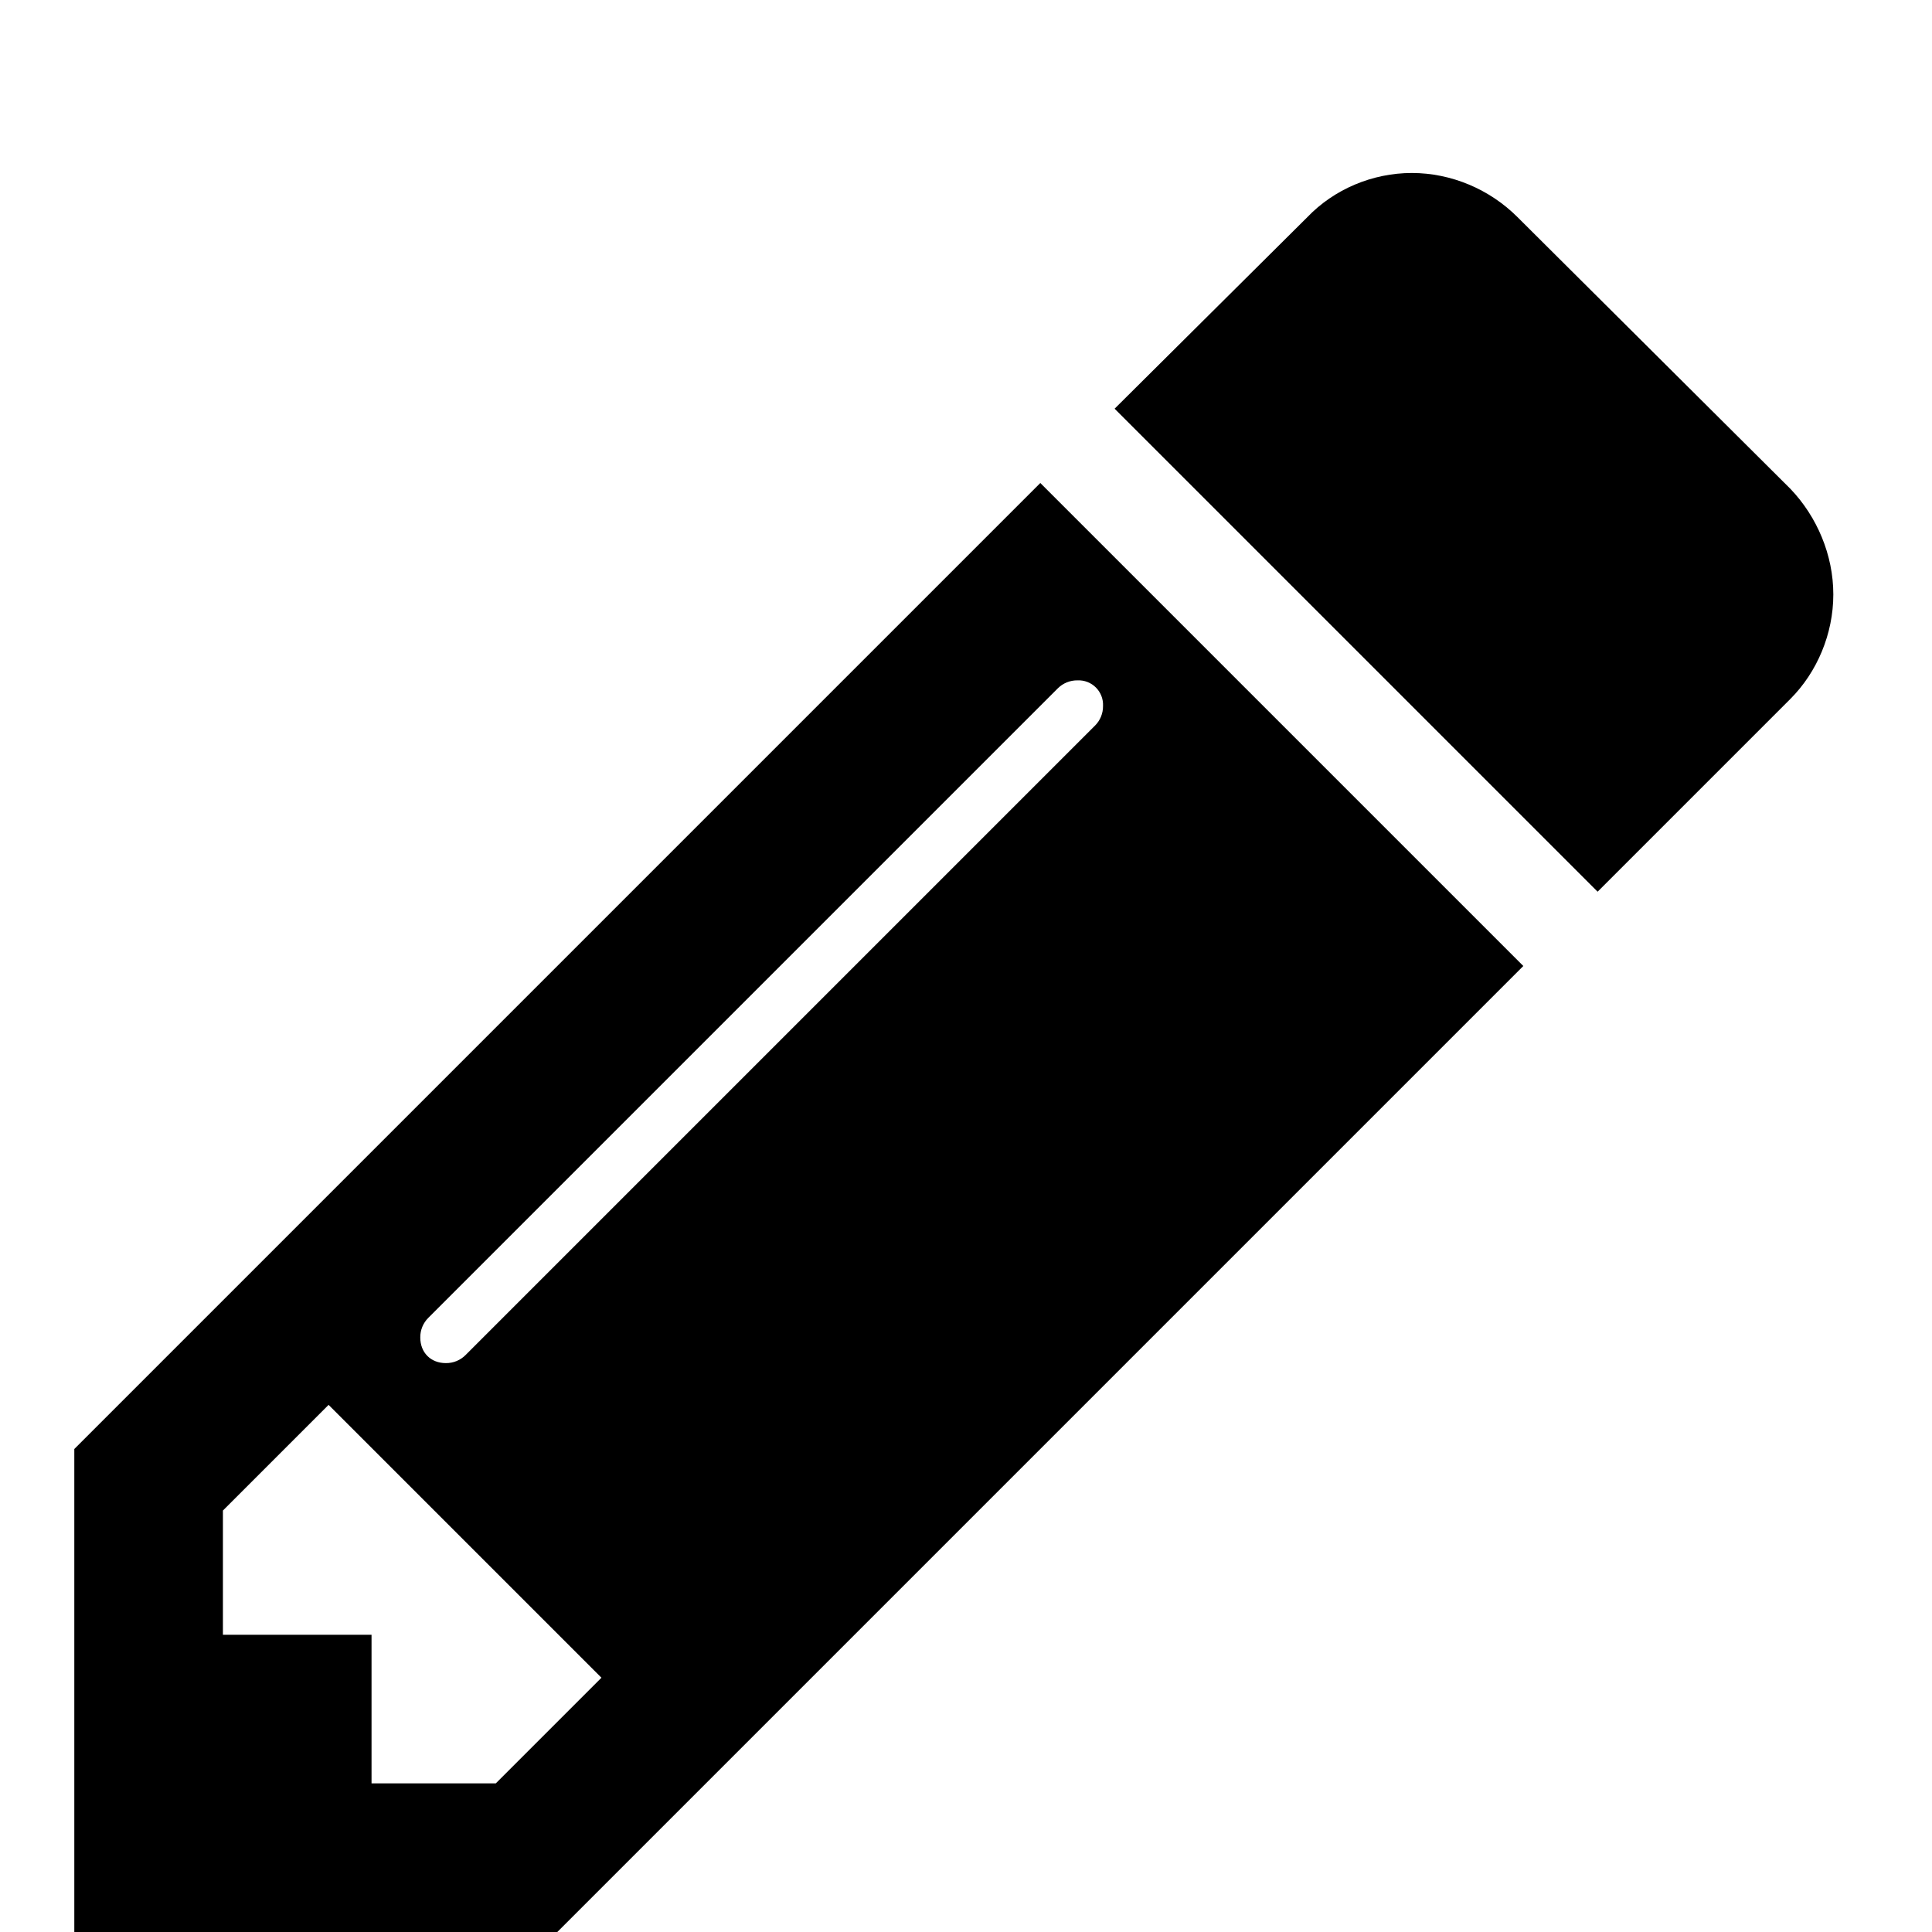
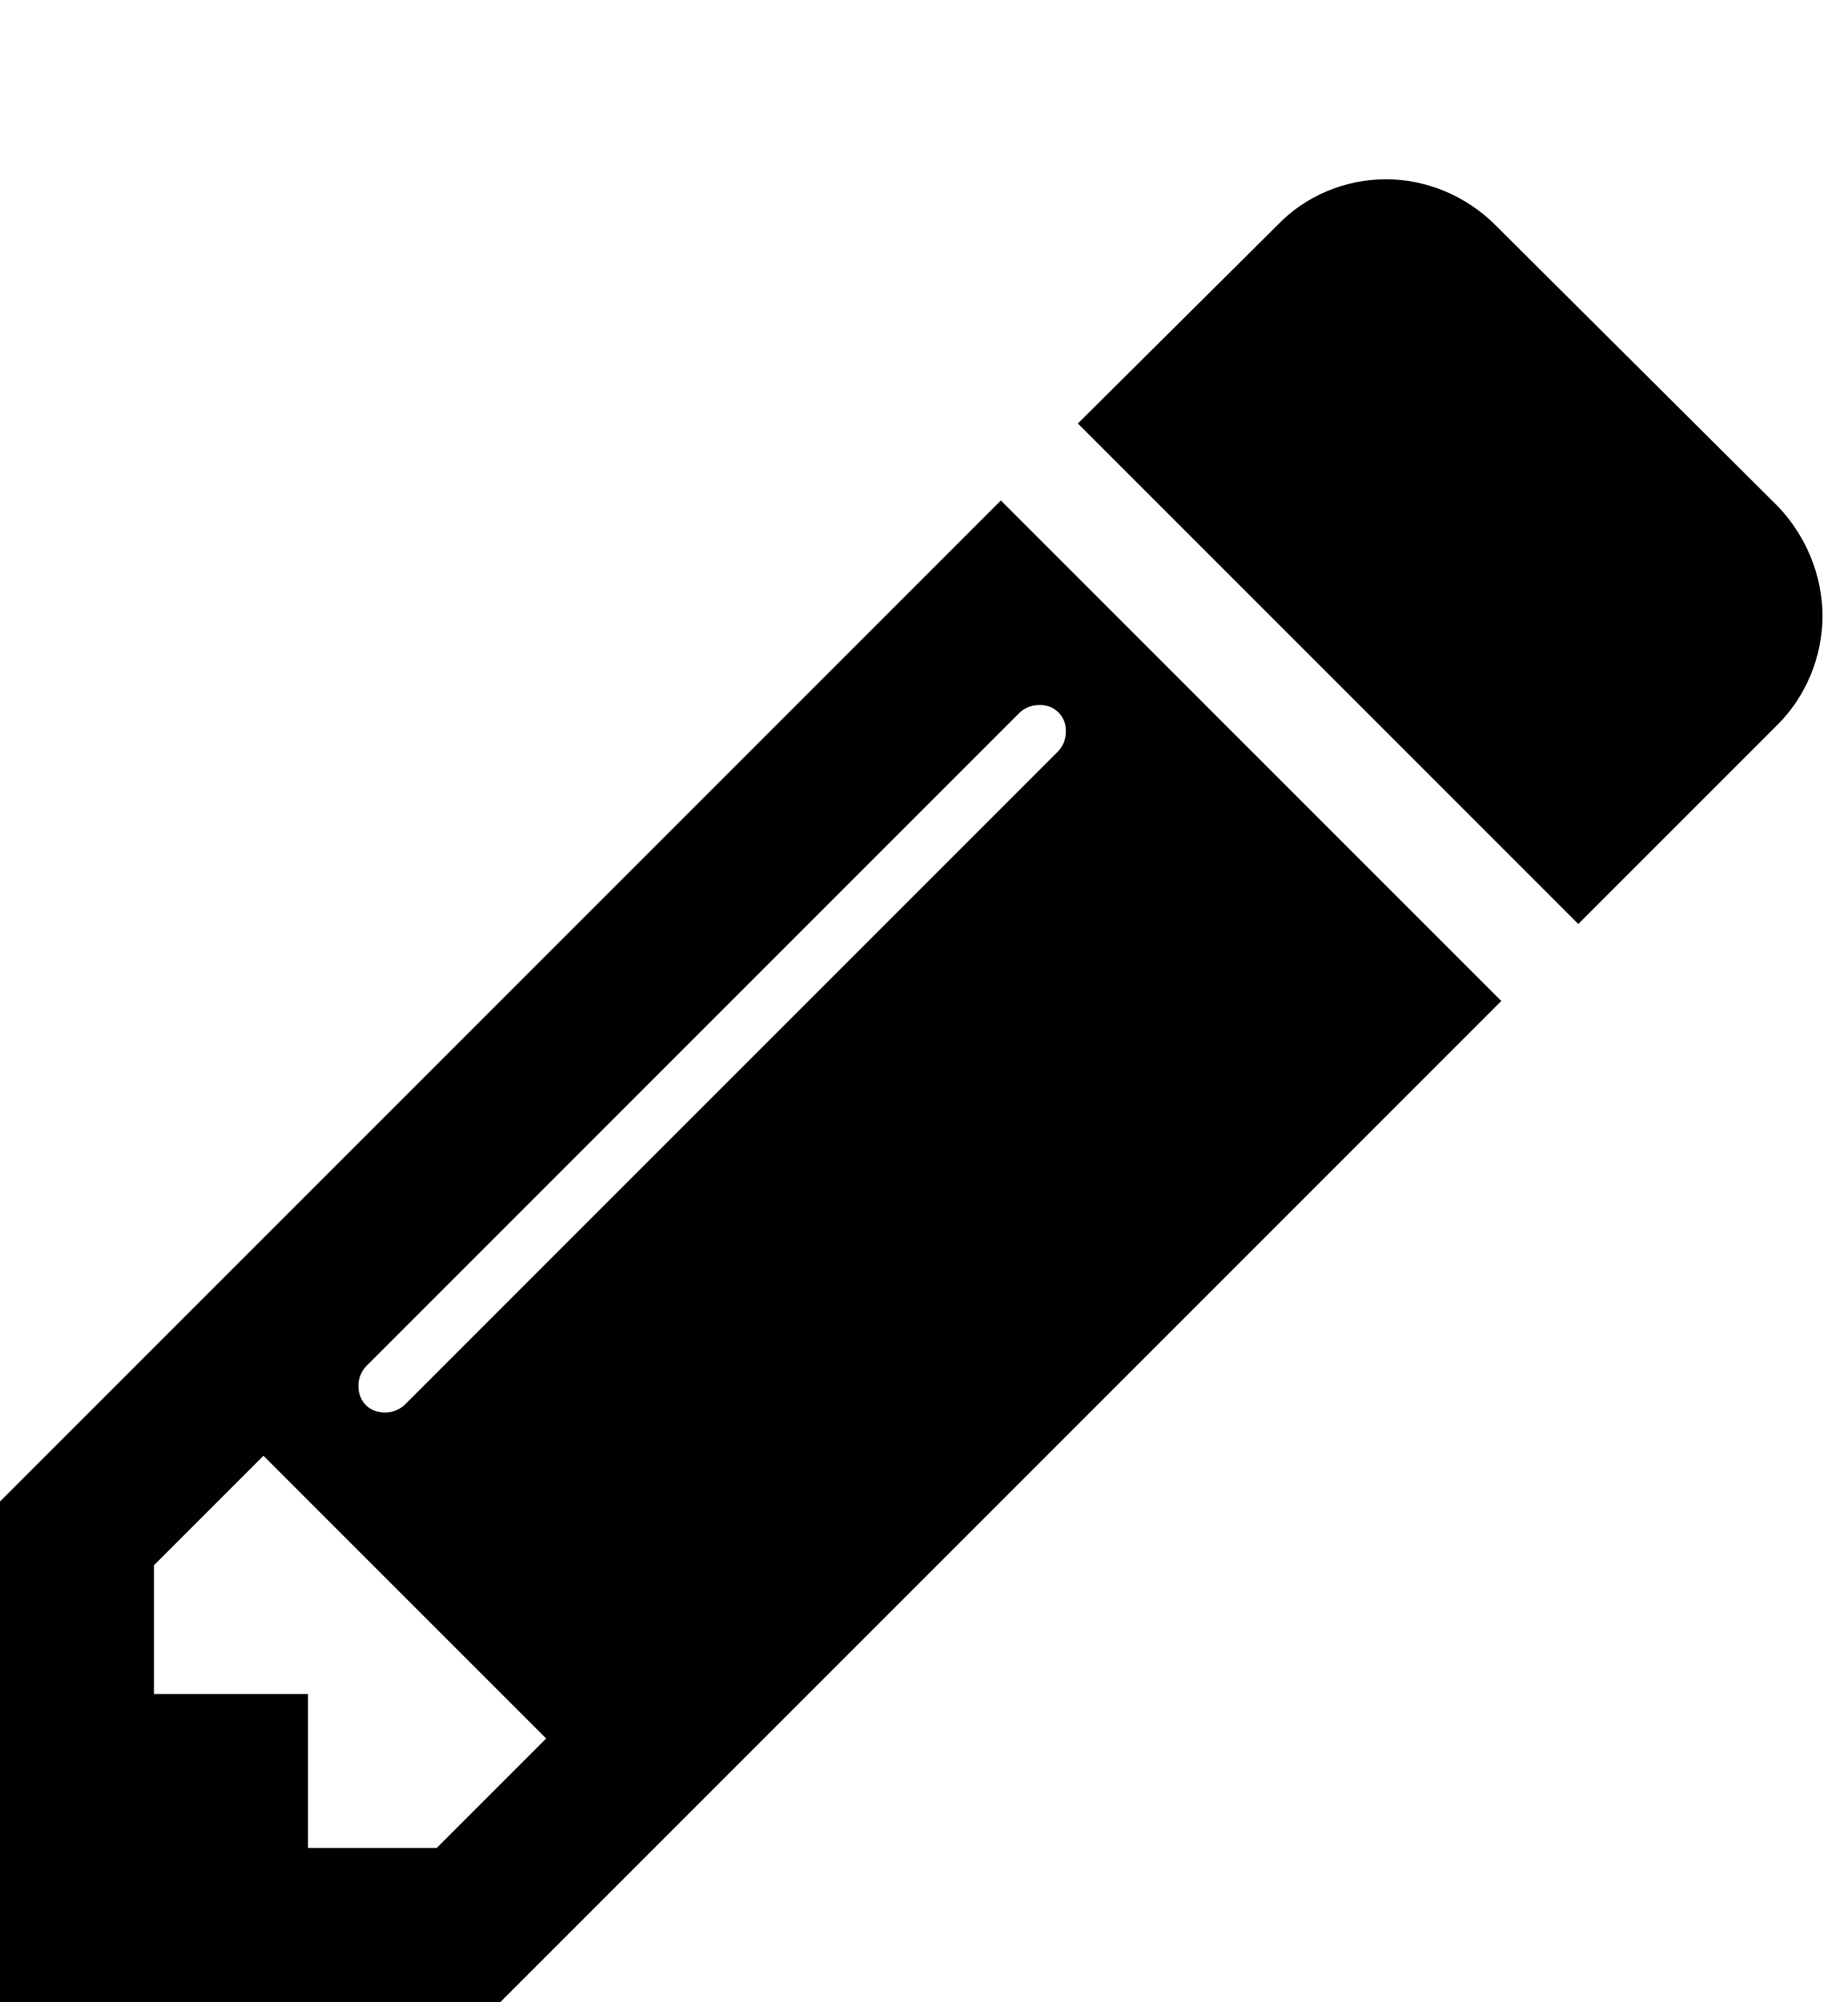
- <svg xmlns="http://www.w3.org/2000/svg" width="18" height="18" viewBox="0 0 24 26" aria-hidden="true">
+ <svg xmlns="http://www.w3.org/2000/svg" viewBox="0 0 24 26" aria-hidden="true">
  <path d="M5.672 24l1.422-1.422-3.672-3.672L2 20.328V22h2v2h1.672zm8.172-14.5a.329.329 0 0 0-.344-.344.368.368 0 0 0-.266.109l-8.469 8.469a.366.366 0 0 0-.109.266c0 .203.141.344.344.344a.368.368 0 0 0 .266-.109l8.469-8.469a.366.366 0 0 0 .109-.266zM13 6.5l6.5 6.5-13 13H0v-6.5zM23.672 8c0 .531-.219 1.047-.578 1.406L20.5 12 14 5.5l2.594-2.578c.359-.375.875-.594 1.406-.594s1.047.219 1.422.594l3.672 3.656c.359.375.578.891.578 1.422z" />
</svg>
